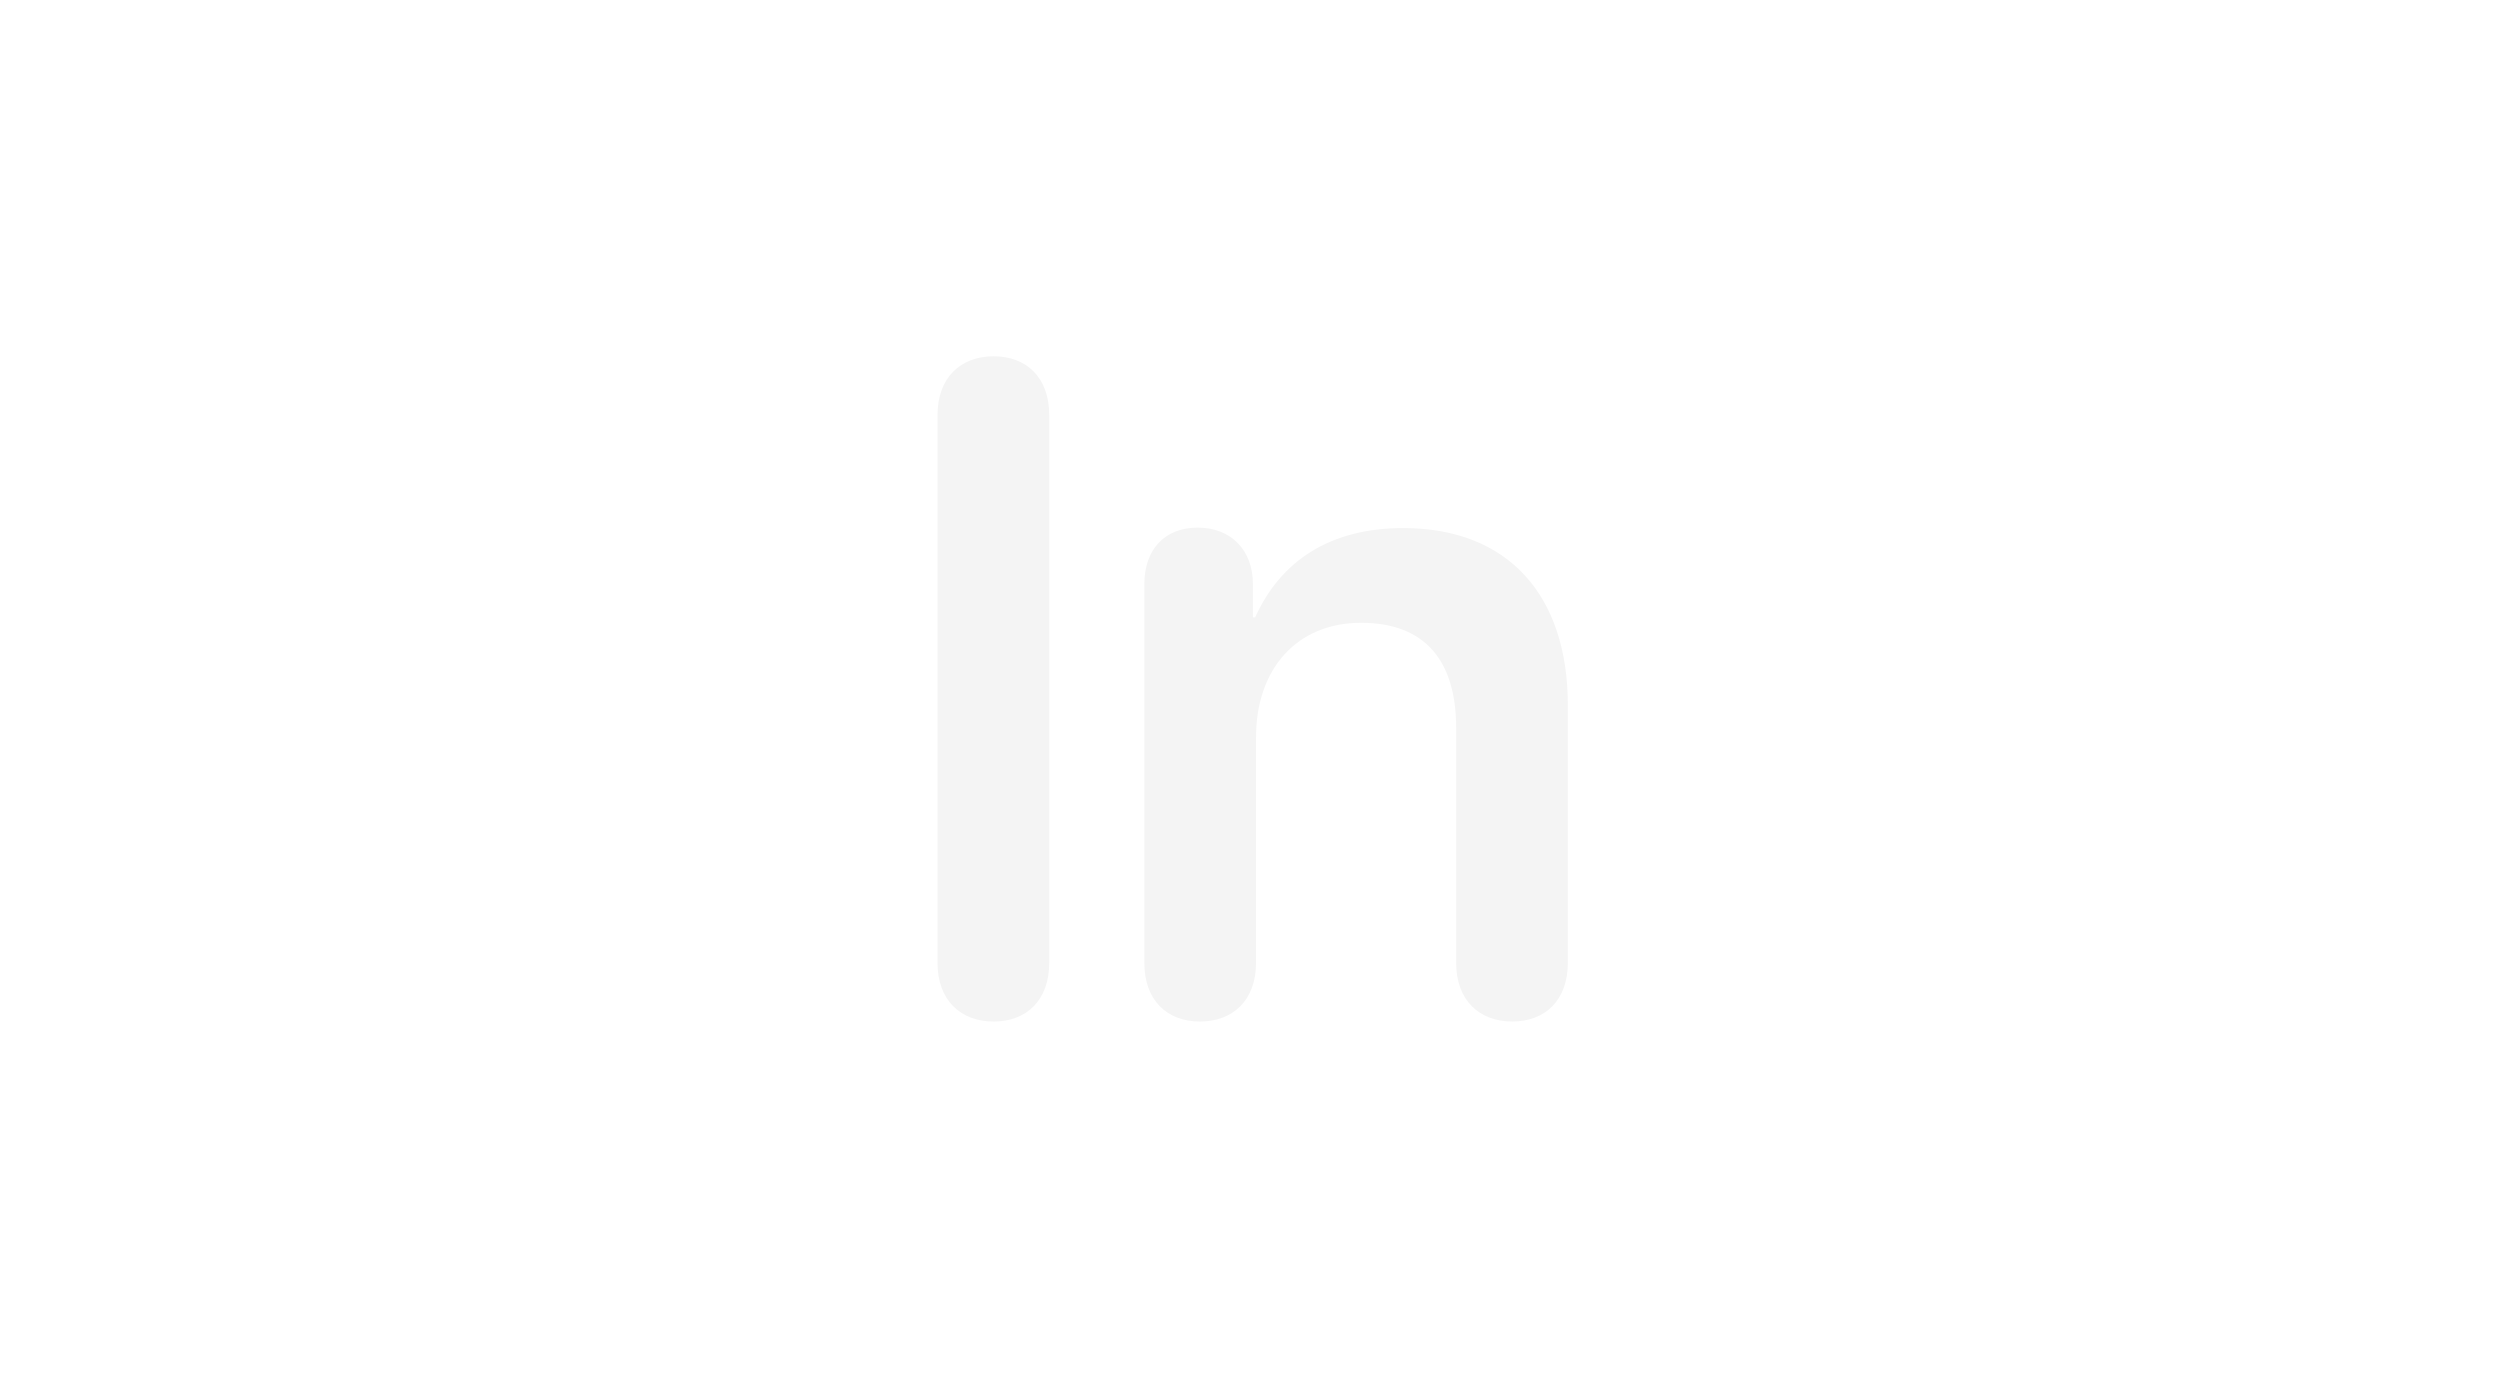
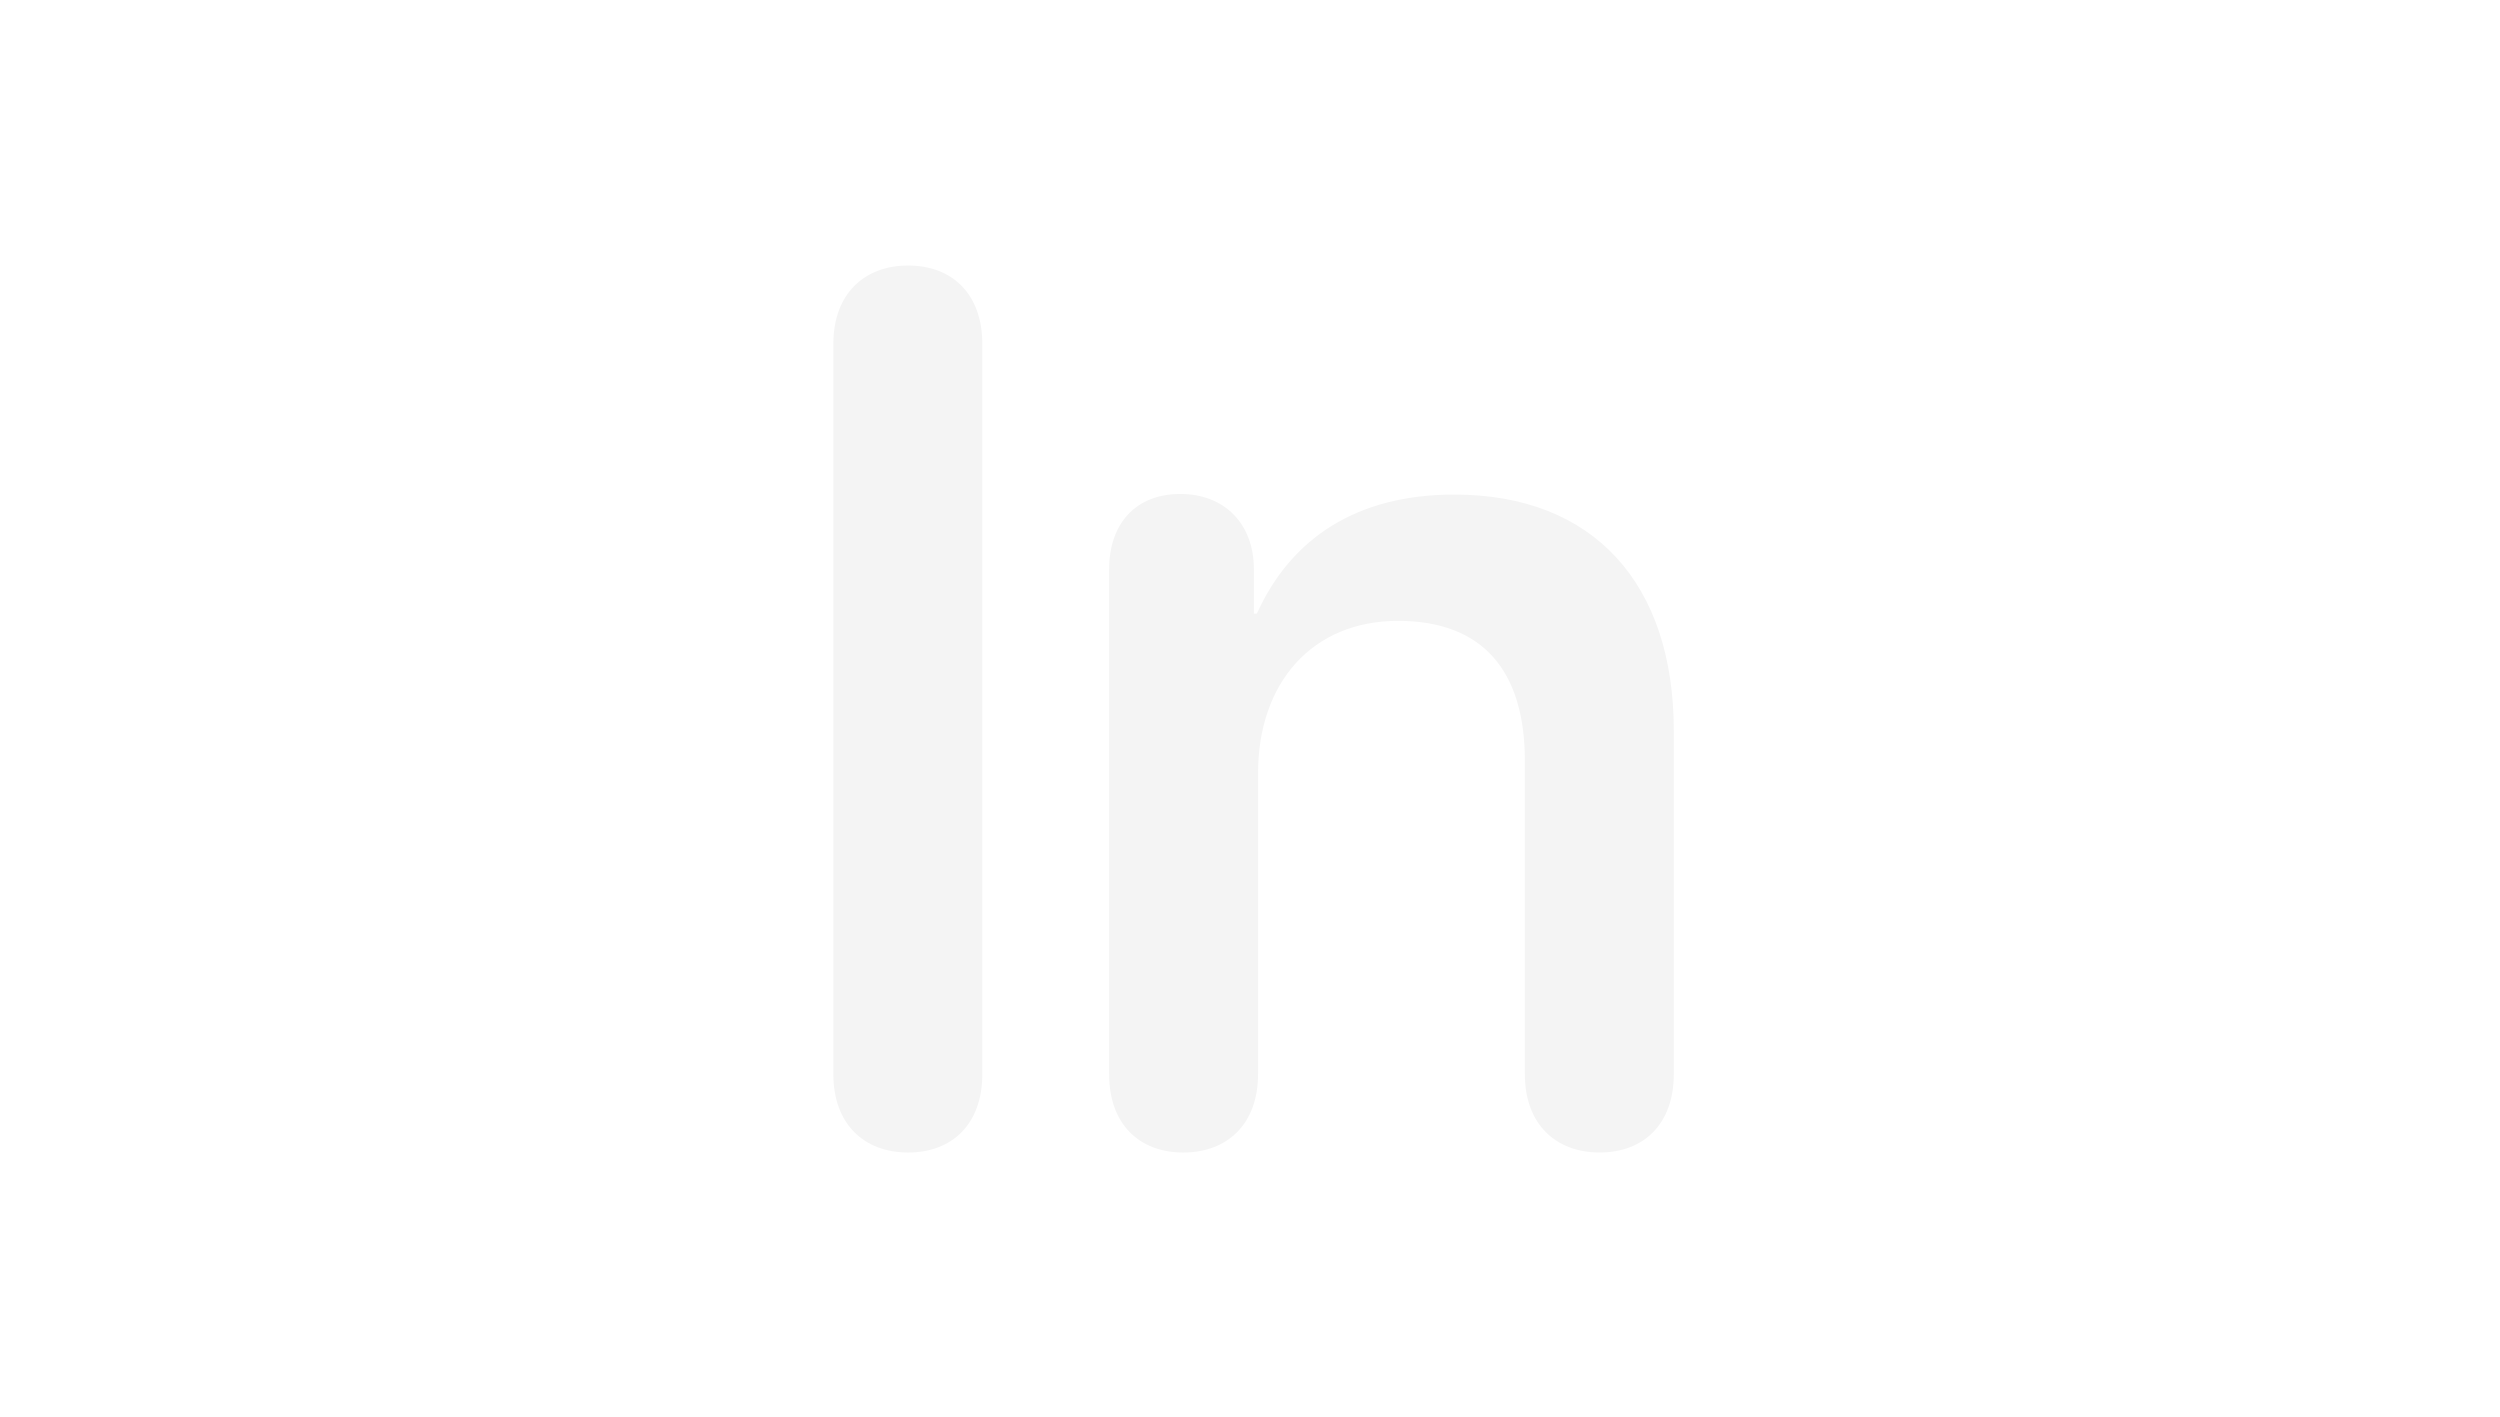
- <svg xmlns="http://www.w3.org/2000/svg" width="400" height="220" viewBox="0 0 400 220">
+ <svg xmlns="http://www.w3.org/2000/svg" width="300" height="170" viewBox="0 0 300 170">
  <defs>
    <clipPath id="clip-Artboard_74">
-       <rect width="400" height="220" />
+       <rect width="300" height="170" />
    </clipPath>
  </defs>
  <g id="Artboard_74" data-name="Artboard – 74" clip-path="url(#clip-Artboard_74)">
-     <rect width="400" height="220" fill="rgba(255,255,255,0)" />
-     <path id="Path_254" data-name="Path 254" d="M16.8,1.436c5.24,0,8.9-3.374,8.9-9.4v-87.64c0-6.029-3.661-9.4-8.9-9.4s-8.972,3.374-8.972,9.4v87.64C7.824-1.938,11.556,1.436,16.8,1.436Zm33.018,0c5.24,0,8.972-3.374,8.972-9.4v-36.1c0-10.91,6.532-18.3,16.8-18.3,10.192,0,15.217,6.029,15.217,16.8V-7.967c0,6.029,3.732,9.4,8.972,9.4s8.9-3.374,8.9-9.4v-41.2c0-17.585-9.546-28.352-26.342-28.352-11.7,0-19.6,5.24-23.687,14.284h-.359v-5.312c0-5.527-3.589-9.044-8.829-9.044-5.312,0-8.542,3.517-8.542,9.044v60.58C40.913-1.938,44.574,1.436,49.813,1.436Z" transform="translate(142.176 162.01)" fill="#f4f4f4" />
+     <rect width="300" height="170" fill="rgba(255,255,255,0)" />
+     <path id="Path_254" data-name="Path 254" d="M16.8,1.436c5.24,0,8.9-3.374,8.9-9.4v-87.64c0-6.029-3.661-9.4-8.9-9.4s-8.972,3.374-8.972,9.4v87.64C7.824-1.938,11.556,1.436,16.8,1.436Zm33.018,0c5.24,0,8.972-3.374,8.972-9.4v-36.1c0-10.91,6.532-18.3,16.8-18.3,10.192,0,15.217,6.029,15.217,16.8V-7.967c0,6.029,3.732,9.4,8.972,9.4s8.9-3.374,8.9-9.4v-41.2c0-17.585-9.546-28.352-26.342-28.352-11.7,0-19.6,5.24-23.687,14.284h-.359v-5.312c0-5.527-3.589-9.044-8.829-9.044-5.312,0-8.542,3.517-8.542,9.044v60.58C40.913-1.938,44.574,1.436,49.813,1.436Z" transform="translate(92.176 136.867)" fill="#f4f4f4" />
  </g>
</svg>
